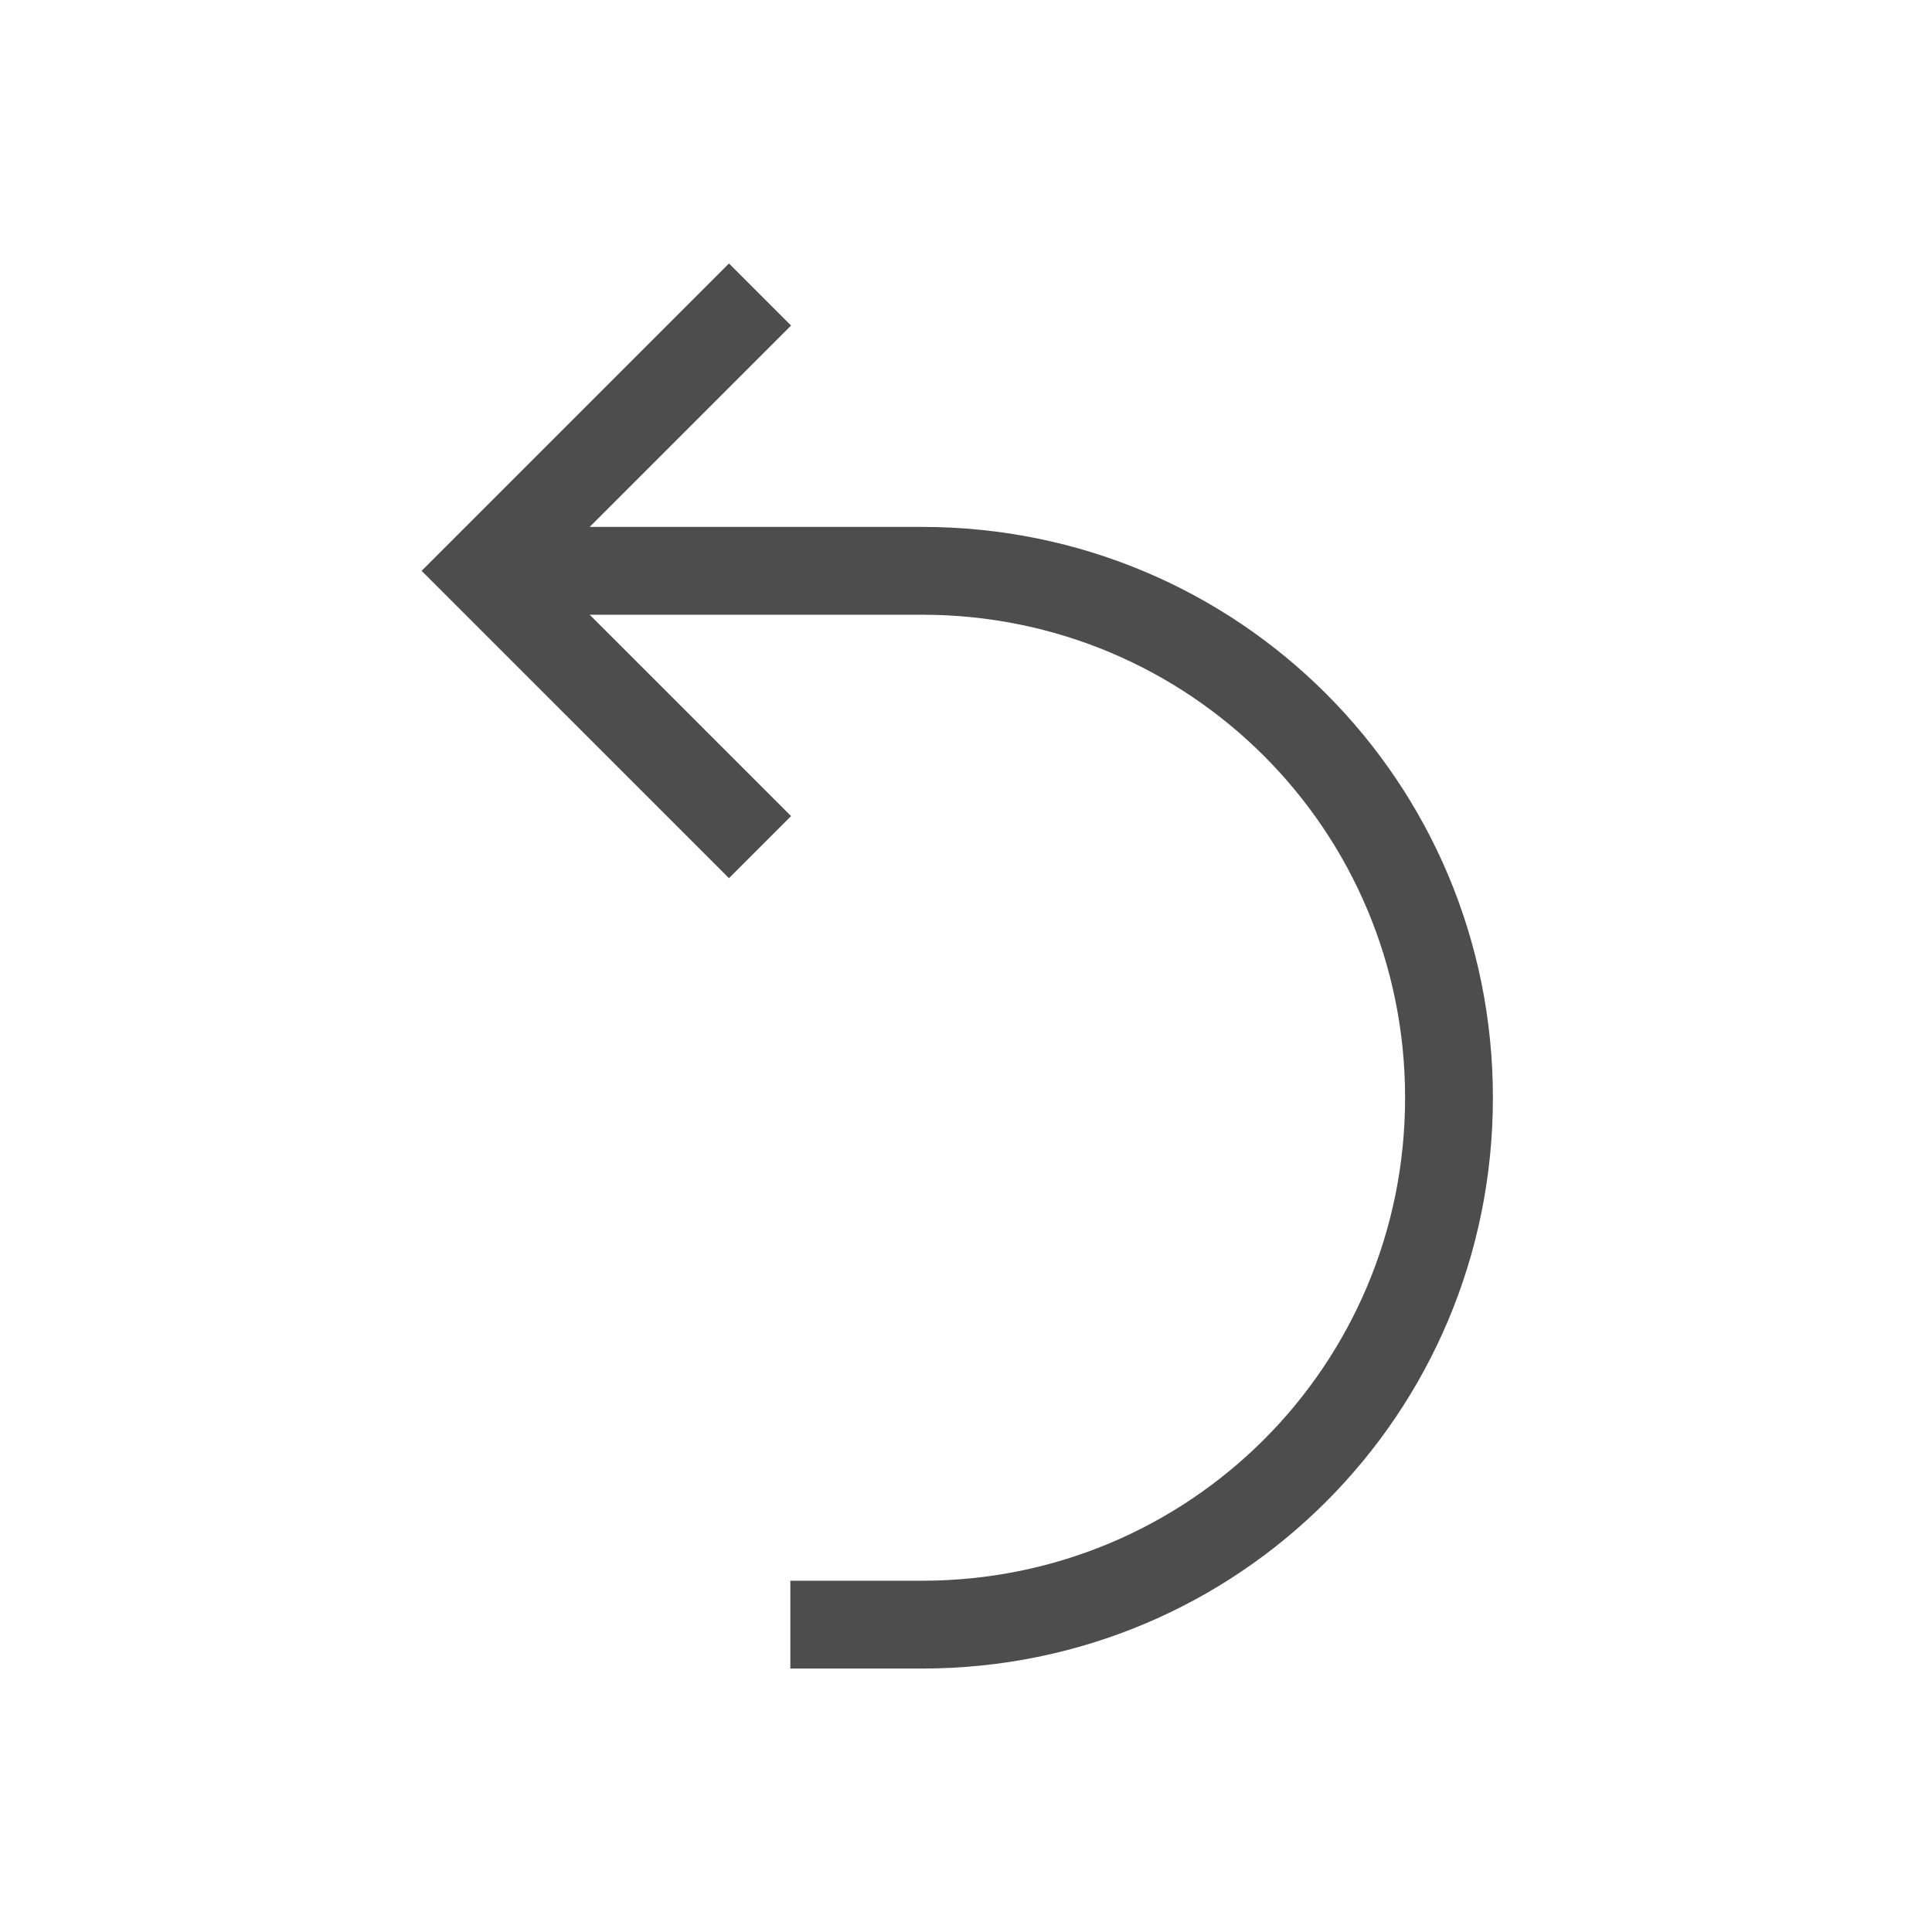
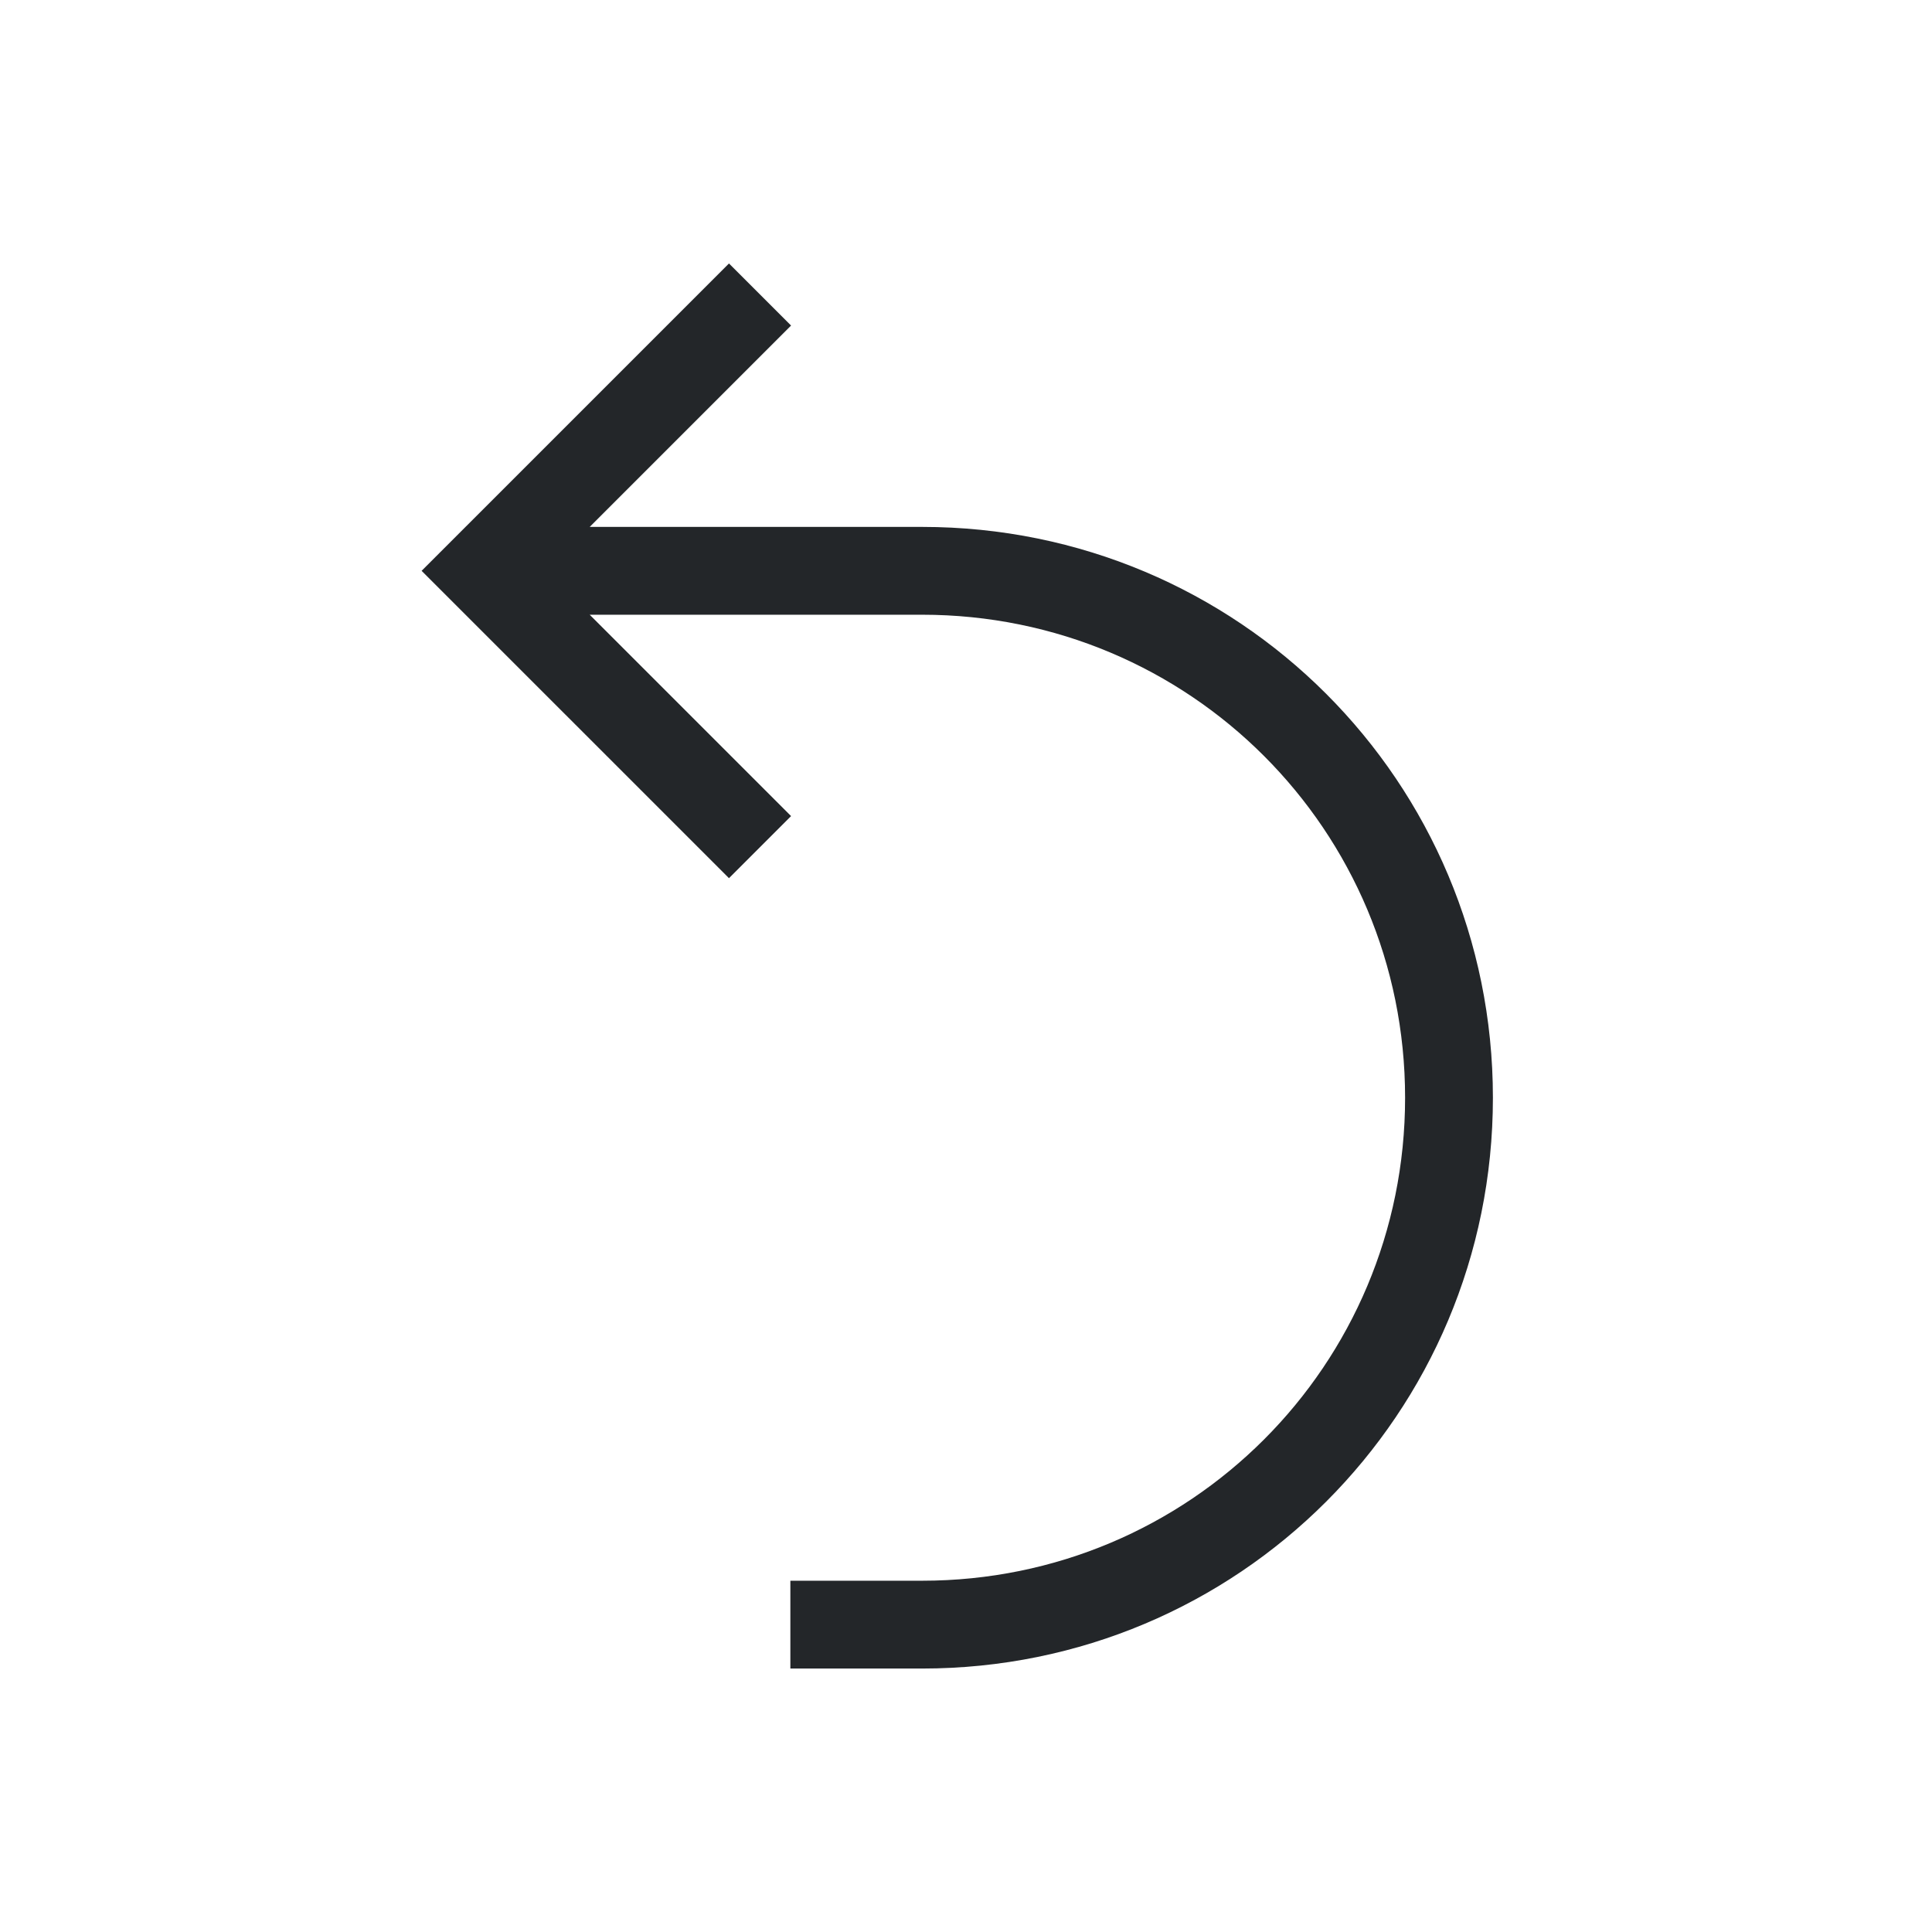
<svg xmlns="http://www.w3.org/2000/svg" width="22" height="22" id="svg2" version="1.1" viewBox="0 0 22 22">
  <defs id="defs4" />
  <g id="layer1" transform="translate(0,-1030.362)">
-     <path style="opacity:1;fill:#4d4d4d;fill-opacity:1;stroke:none" d="M 8.301 3 L 5.008 6.293 L 4.801 6.5 L 5.008 6.707 L 8.301 10 L 9.008 9.293 L 6.715 7 L 9 7 L 10.008 7 L 10.5 7 C 13.547 7 16 9.453 16 12.5 C 16 15.547 13.547 18 10.5 18 L 9 18 L 9 19 L 10.5 19 C 14.101 19 17 16.101 17 12.5 C 17 8.899 14.101 6 10.5 6 L 10.008 6 L 9 6 L 6.715 6 L 9.008 3.707 L 8.301 3 z " transform="translate(0,1030.362)" id="rect4216" />
+     <path style="opacity:1;fill:#232629;fill-opacity:1;stroke:none" d="M 8.301 3 L 5.008 6.293 L 4.801 6.5 L 5.008 6.707 L 8.301 10 L 9.008 9.293 L 6.715 7 L 9 7 L 10.008 7 L 10.5 7 C 13.547 7 16 9.453 16 12.5 C 16 15.547 13.547 18 10.5 18 L 9 18 L 9 19 L 10.5 19 C 14.101 19 17 16.101 17 12.5 C 17 8.899 14.101 6 10.5 6 L 10.008 6 L 9 6 L 6.715 6 L 9.008 3.707 L 8.301 3 z " transform="translate(0,1030.362)" id="rect4216" />
  </g>
</svg>
